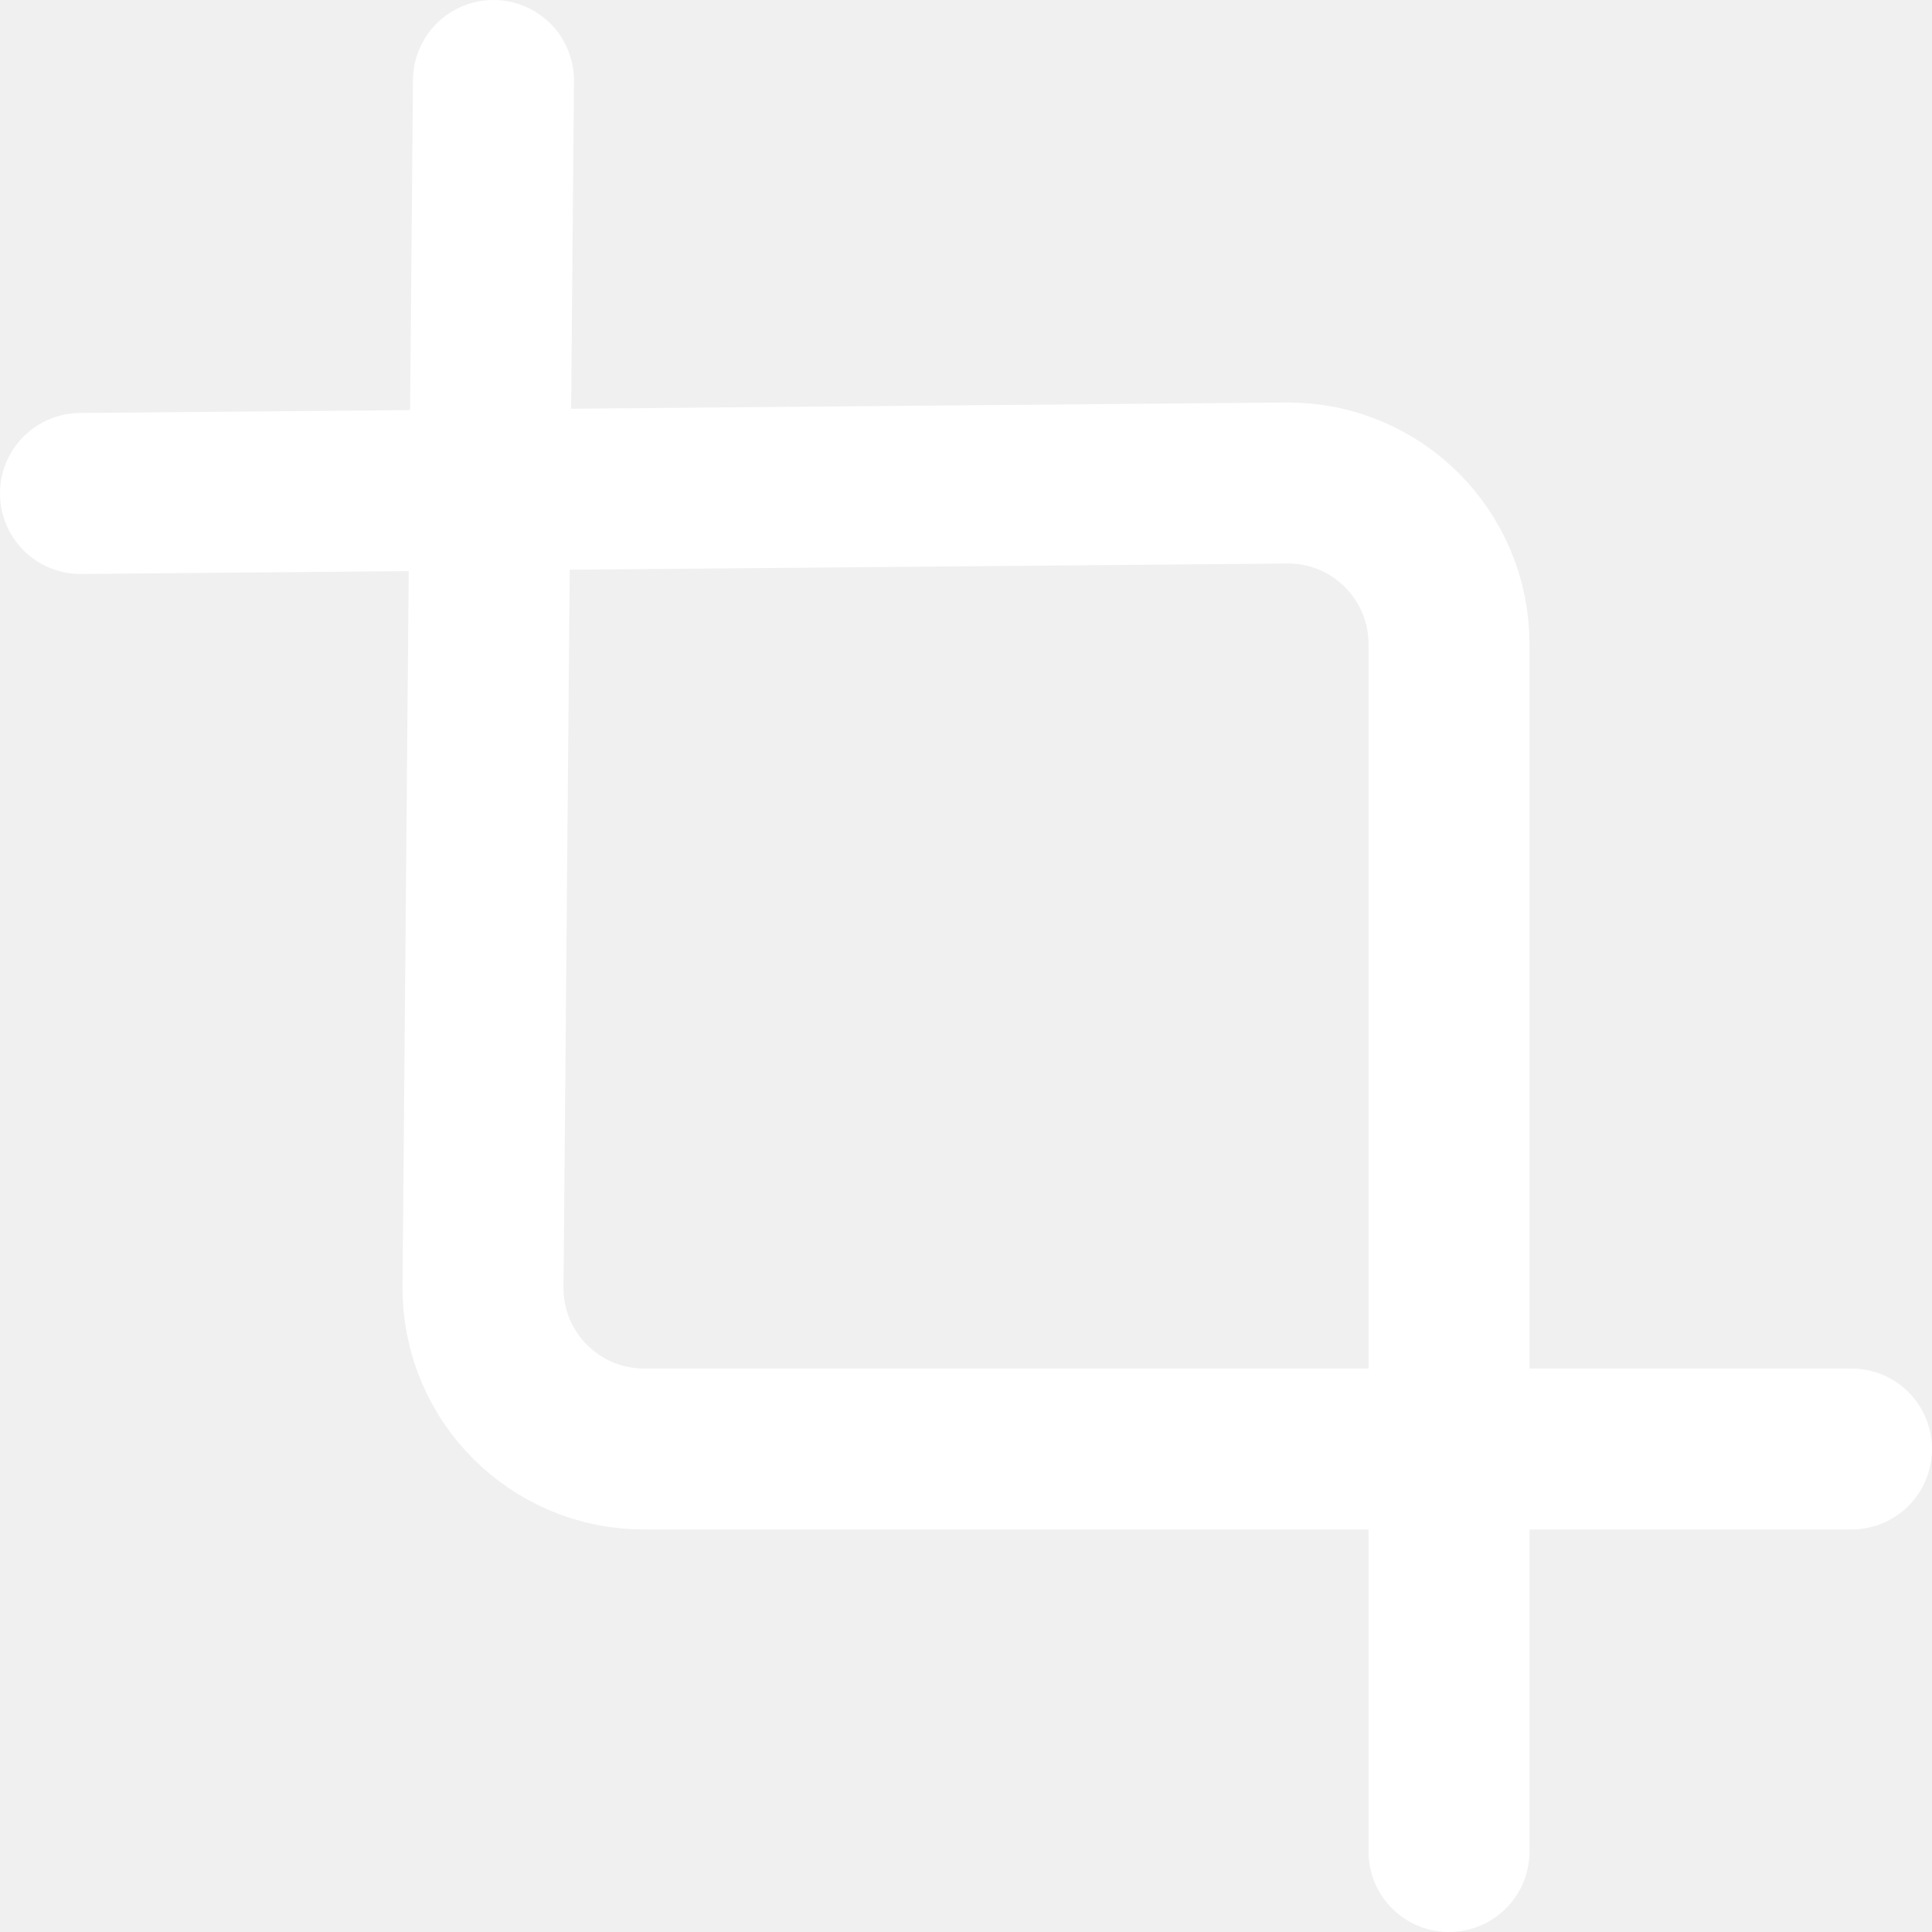
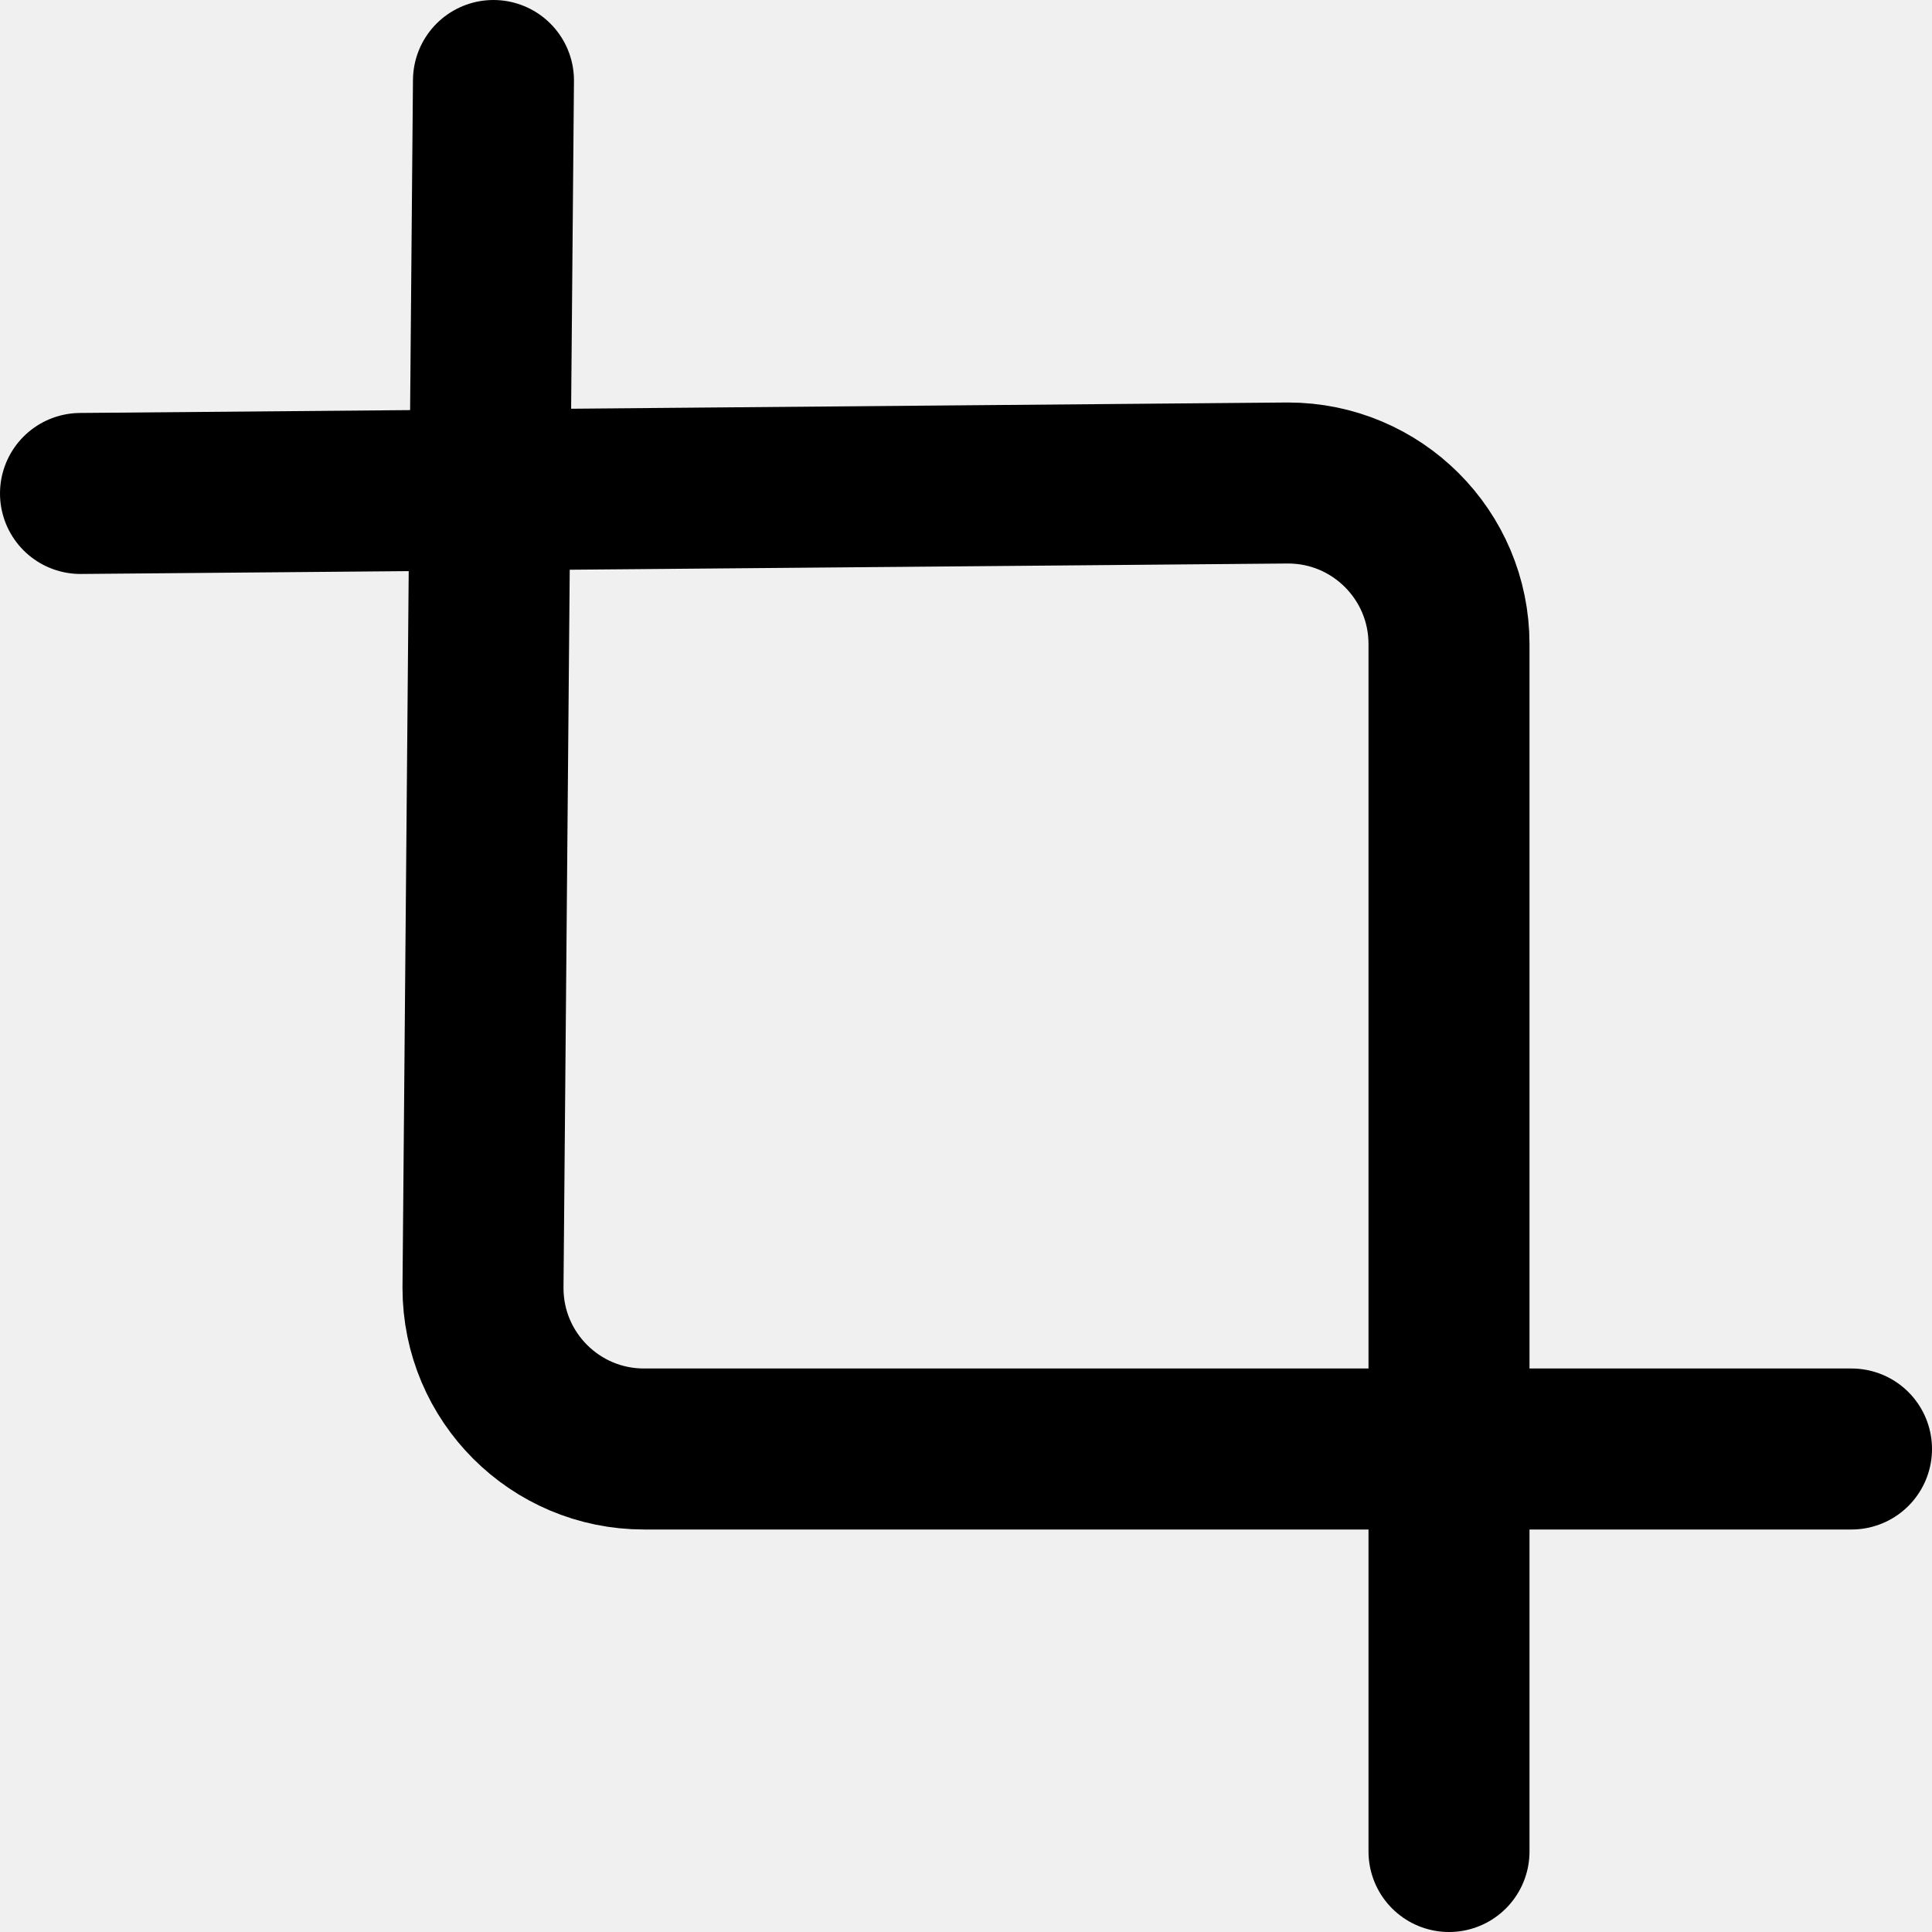
- <svg xmlns="http://www.w3.org/2000/svg" width="24" height="24" viewBox="0 0 24 24" fill="none" stroke="#fff" stroke-width="2" stroke-linecap="round" stroke-linejoin="round" class="feather feather-crop">
+ <svg xmlns="http://www.w3.org/2000/svg" width="24" height="24" viewBox="0 0 24 24" fill="none" stroke="currentColor" stroke-width="2" stroke-linecap="round" stroke-linejoin="round" class="feather feather-crop">
  <path d="M6.13 1L6 16a2 2 0 0 0 2 2h15" />
  <path d="M1 6.13L16 6a2 2 0 0 1 2 2v15" />
</svg>
